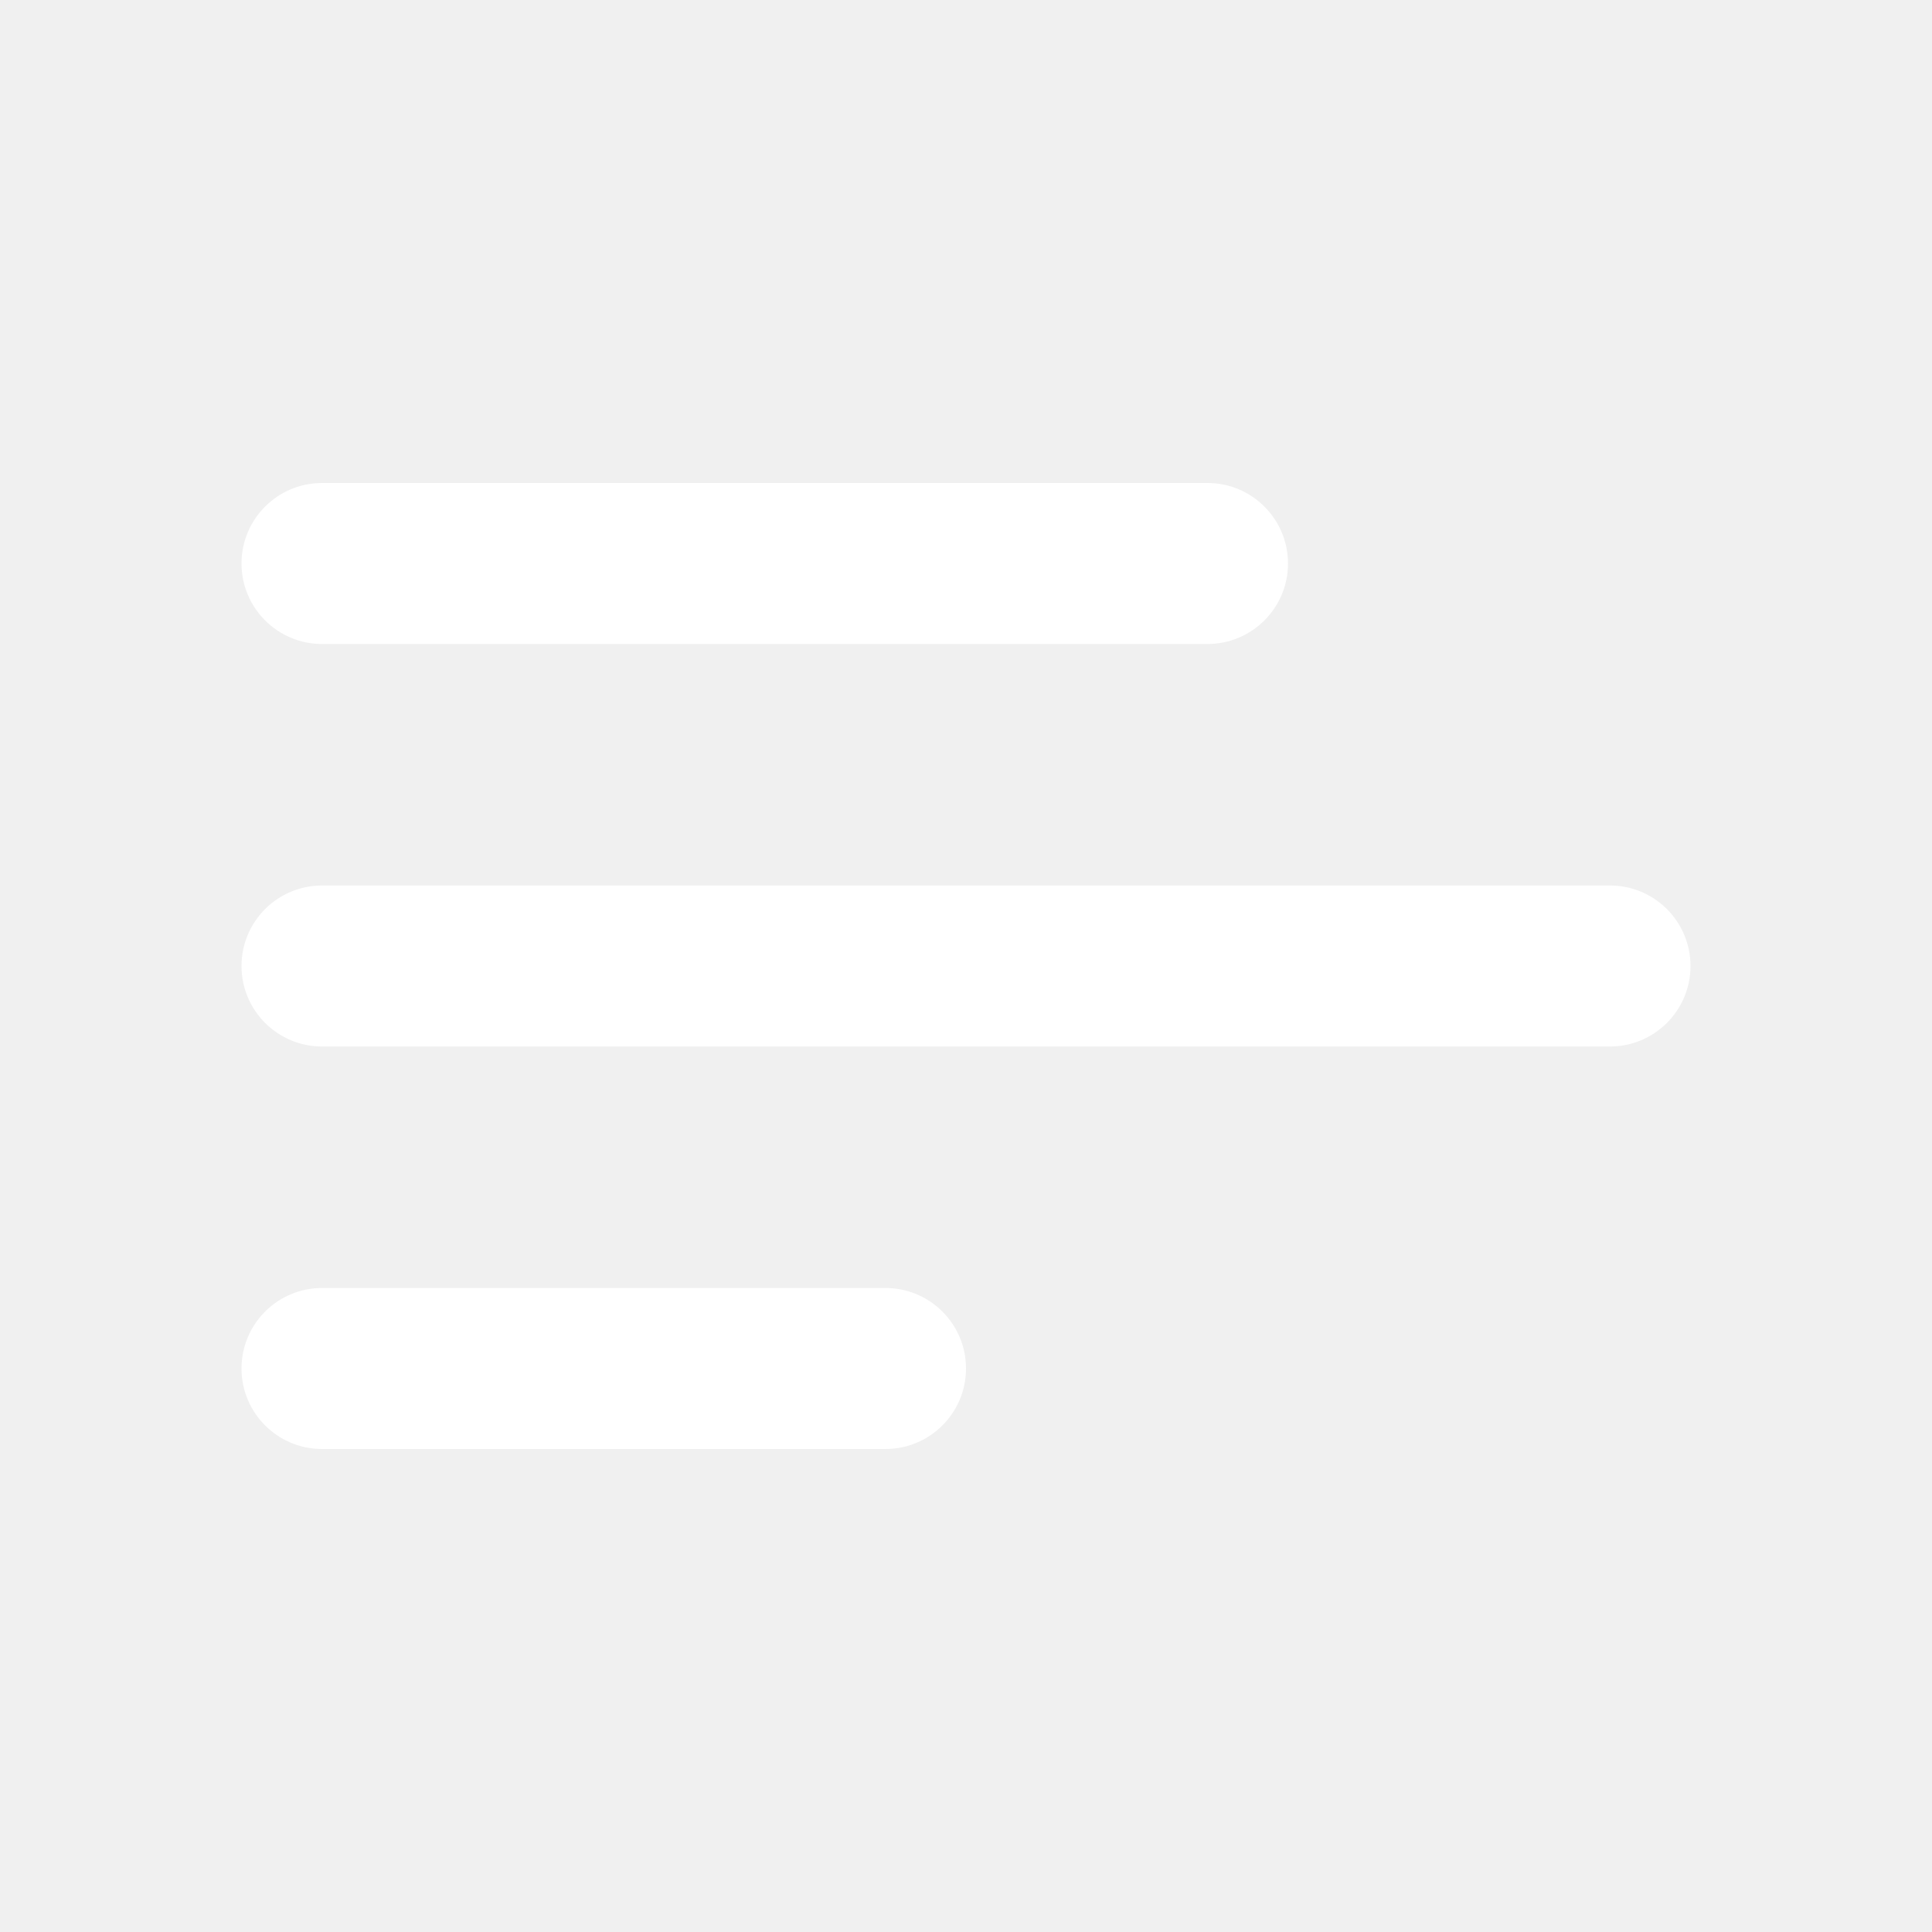
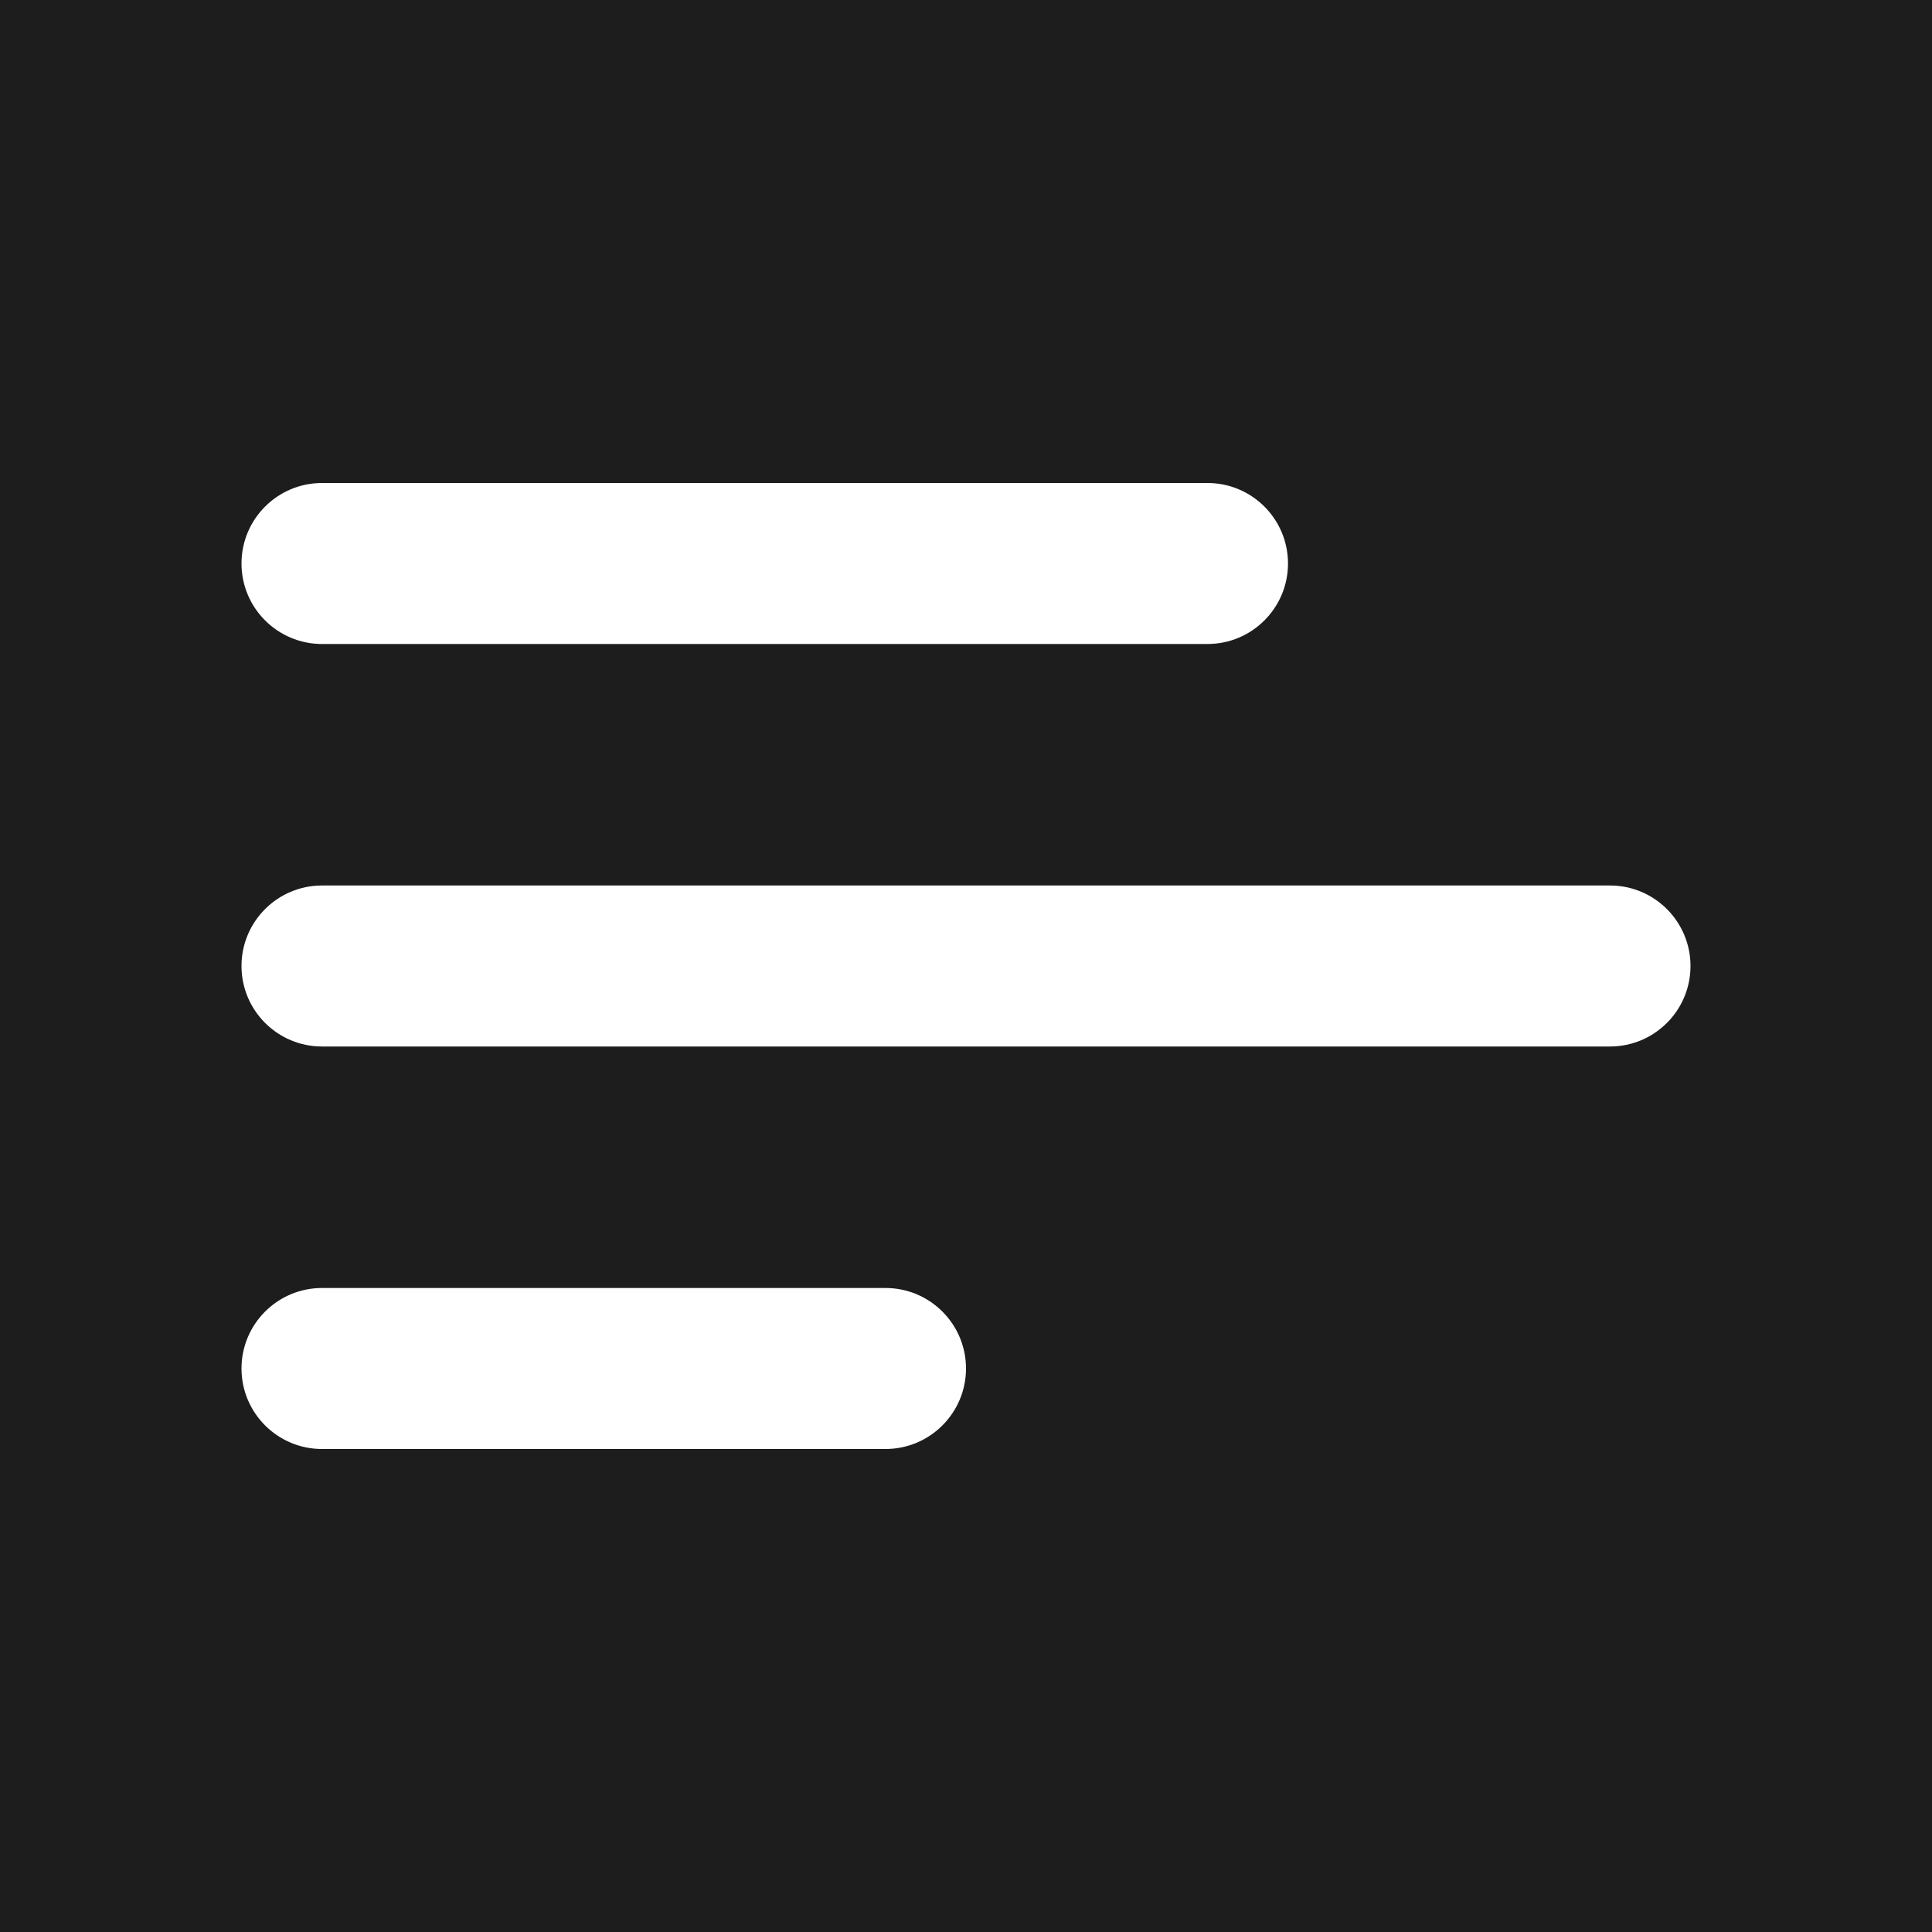
- <svg xmlns="http://www.w3.org/2000/svg" width="24" height="24" viewBox="0 0 24 24" fill="none">
-   <g clip-path="url(#clip0_26_315)">
-     <path d="M3 17C3 17.552 3.448 18 4 18H11C11.552 18 12 17.552 12 17C12 16.448 11.552 16 11 16H4C3.448 16 3 16.448 3 17ZM3 12C3 12.552 3.448 13 4 13H20C20.552 13 21 12.552 21 12C21 11.448 20.552 11 20 11H4C3.448 11 3 11.448 3 12ZM4 6C3.448 6 3 6.448 3 7C3 7.552 3.448 8 4 8H15C15.552 8 16 7.552 16 7C16 6.448 15.552 6 15 6H4Z" fill="white" />
+ <svg xmlns="http://www.w3.org/2000/svg" width="32" height="32" viewBox="0 0 24 24" fill="none">
+   <rect width="32" height="32" fill="#E5E5E5" />
+   <g id="Icons &amp; Logo" clip-path="url(#clip0_0_1)">
+     <rect width="280" height="312" transform="translate(-152 -56)" fill="#1D1D1D" />
+     <g id="Icon-Burger-menu-hover" clip-path="url(#clip1_0_1)">
+       <path id="Vector" d="M3 17C3 17.552 3.448 18 4 18H11C11.552 18 12 17.552 12 17C12 16.448 11.552 16 11 16H4C3.448 16 3 16.448 3 17ZM3 12C3 12.552 3.448 13 4 13H20C20.552 13 21 12.552 21 12C21 11.448 20.552 11 20 11H4C3.448 11 3 11.448 3 12ZM4 6C3.448 6 3 6.448 3 7C3 7.552 3.448 8 4 8H15C15.552 8 16 7.552 16 7C16 6.448 15.552 6 15 6H4Z" fill="white" />
+     </g>
  </g>
  <defs>
-     <clipPath id="clip0_26_315">
-       <rect width="24" height="24" fill="white" />
+     <clipPath id="clip0_0_1">
+       <rect width="280" height="312" fill="white" transform="translate(-152 -56)" />
+     </clipPath>
+     <clipPath id="clip1_0_1">
+       <rect width="32" height="32" fill="white" />
    </clipPath>
  </defs>
</svg>
